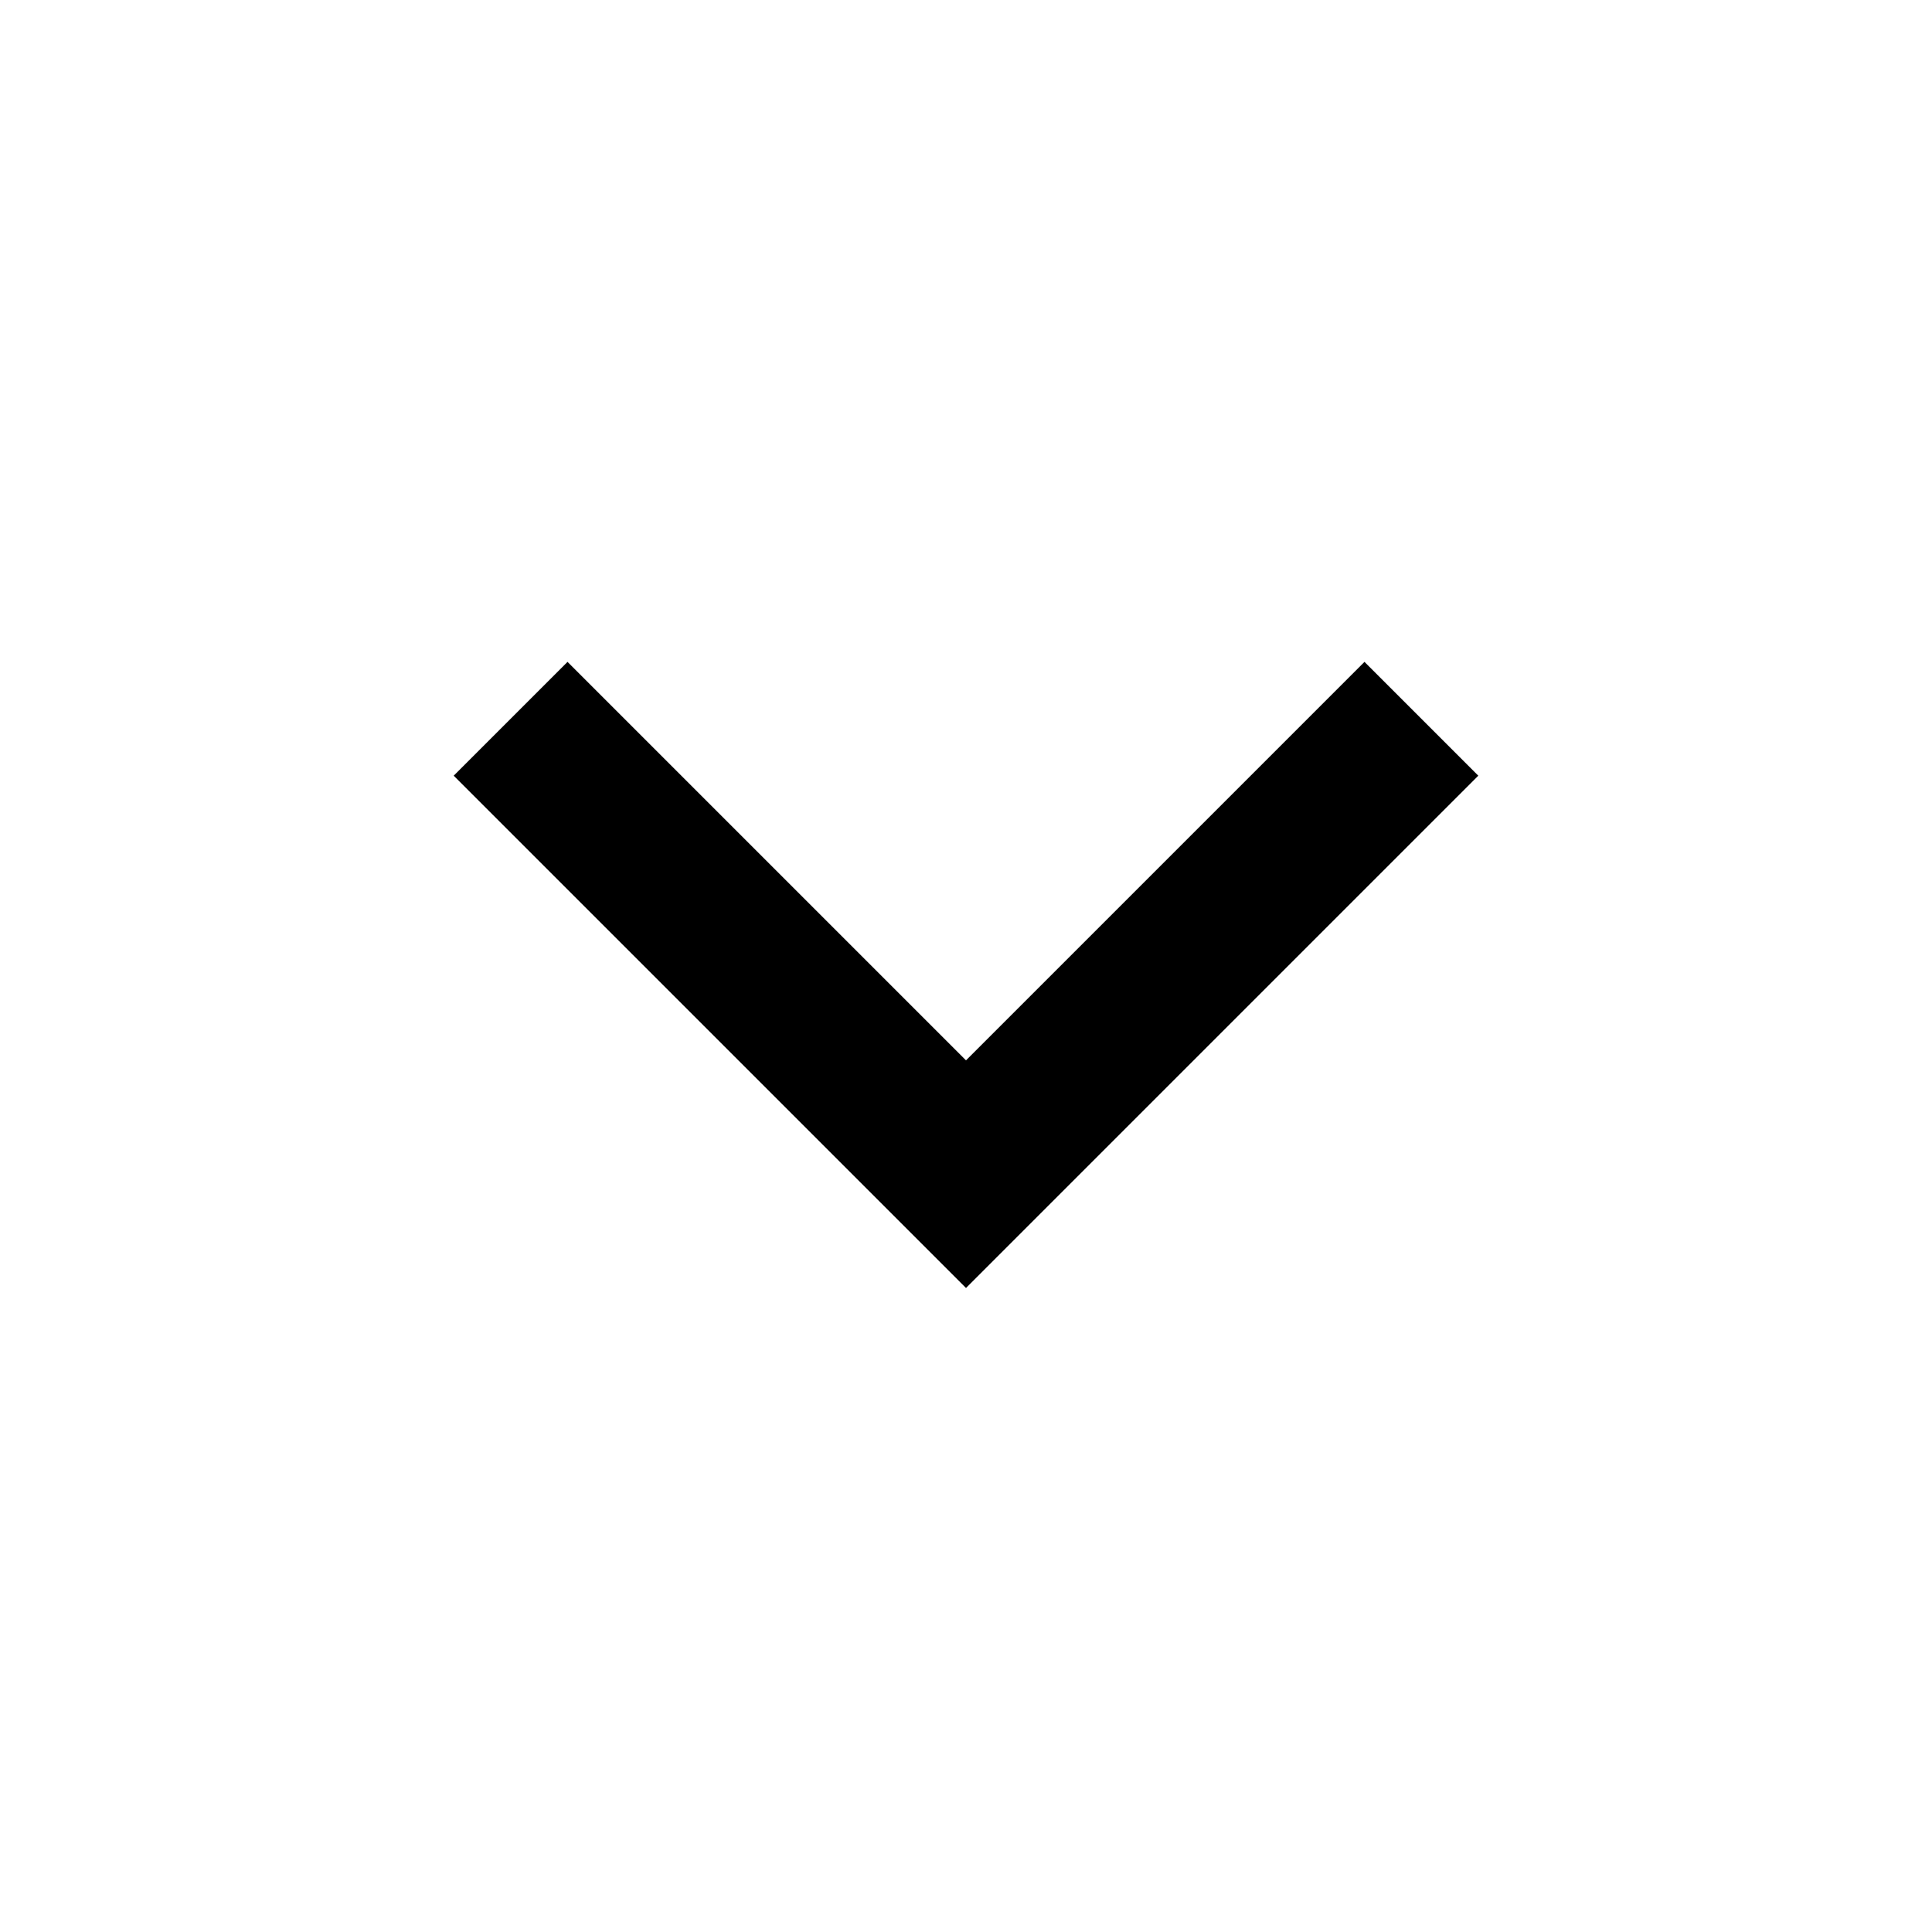
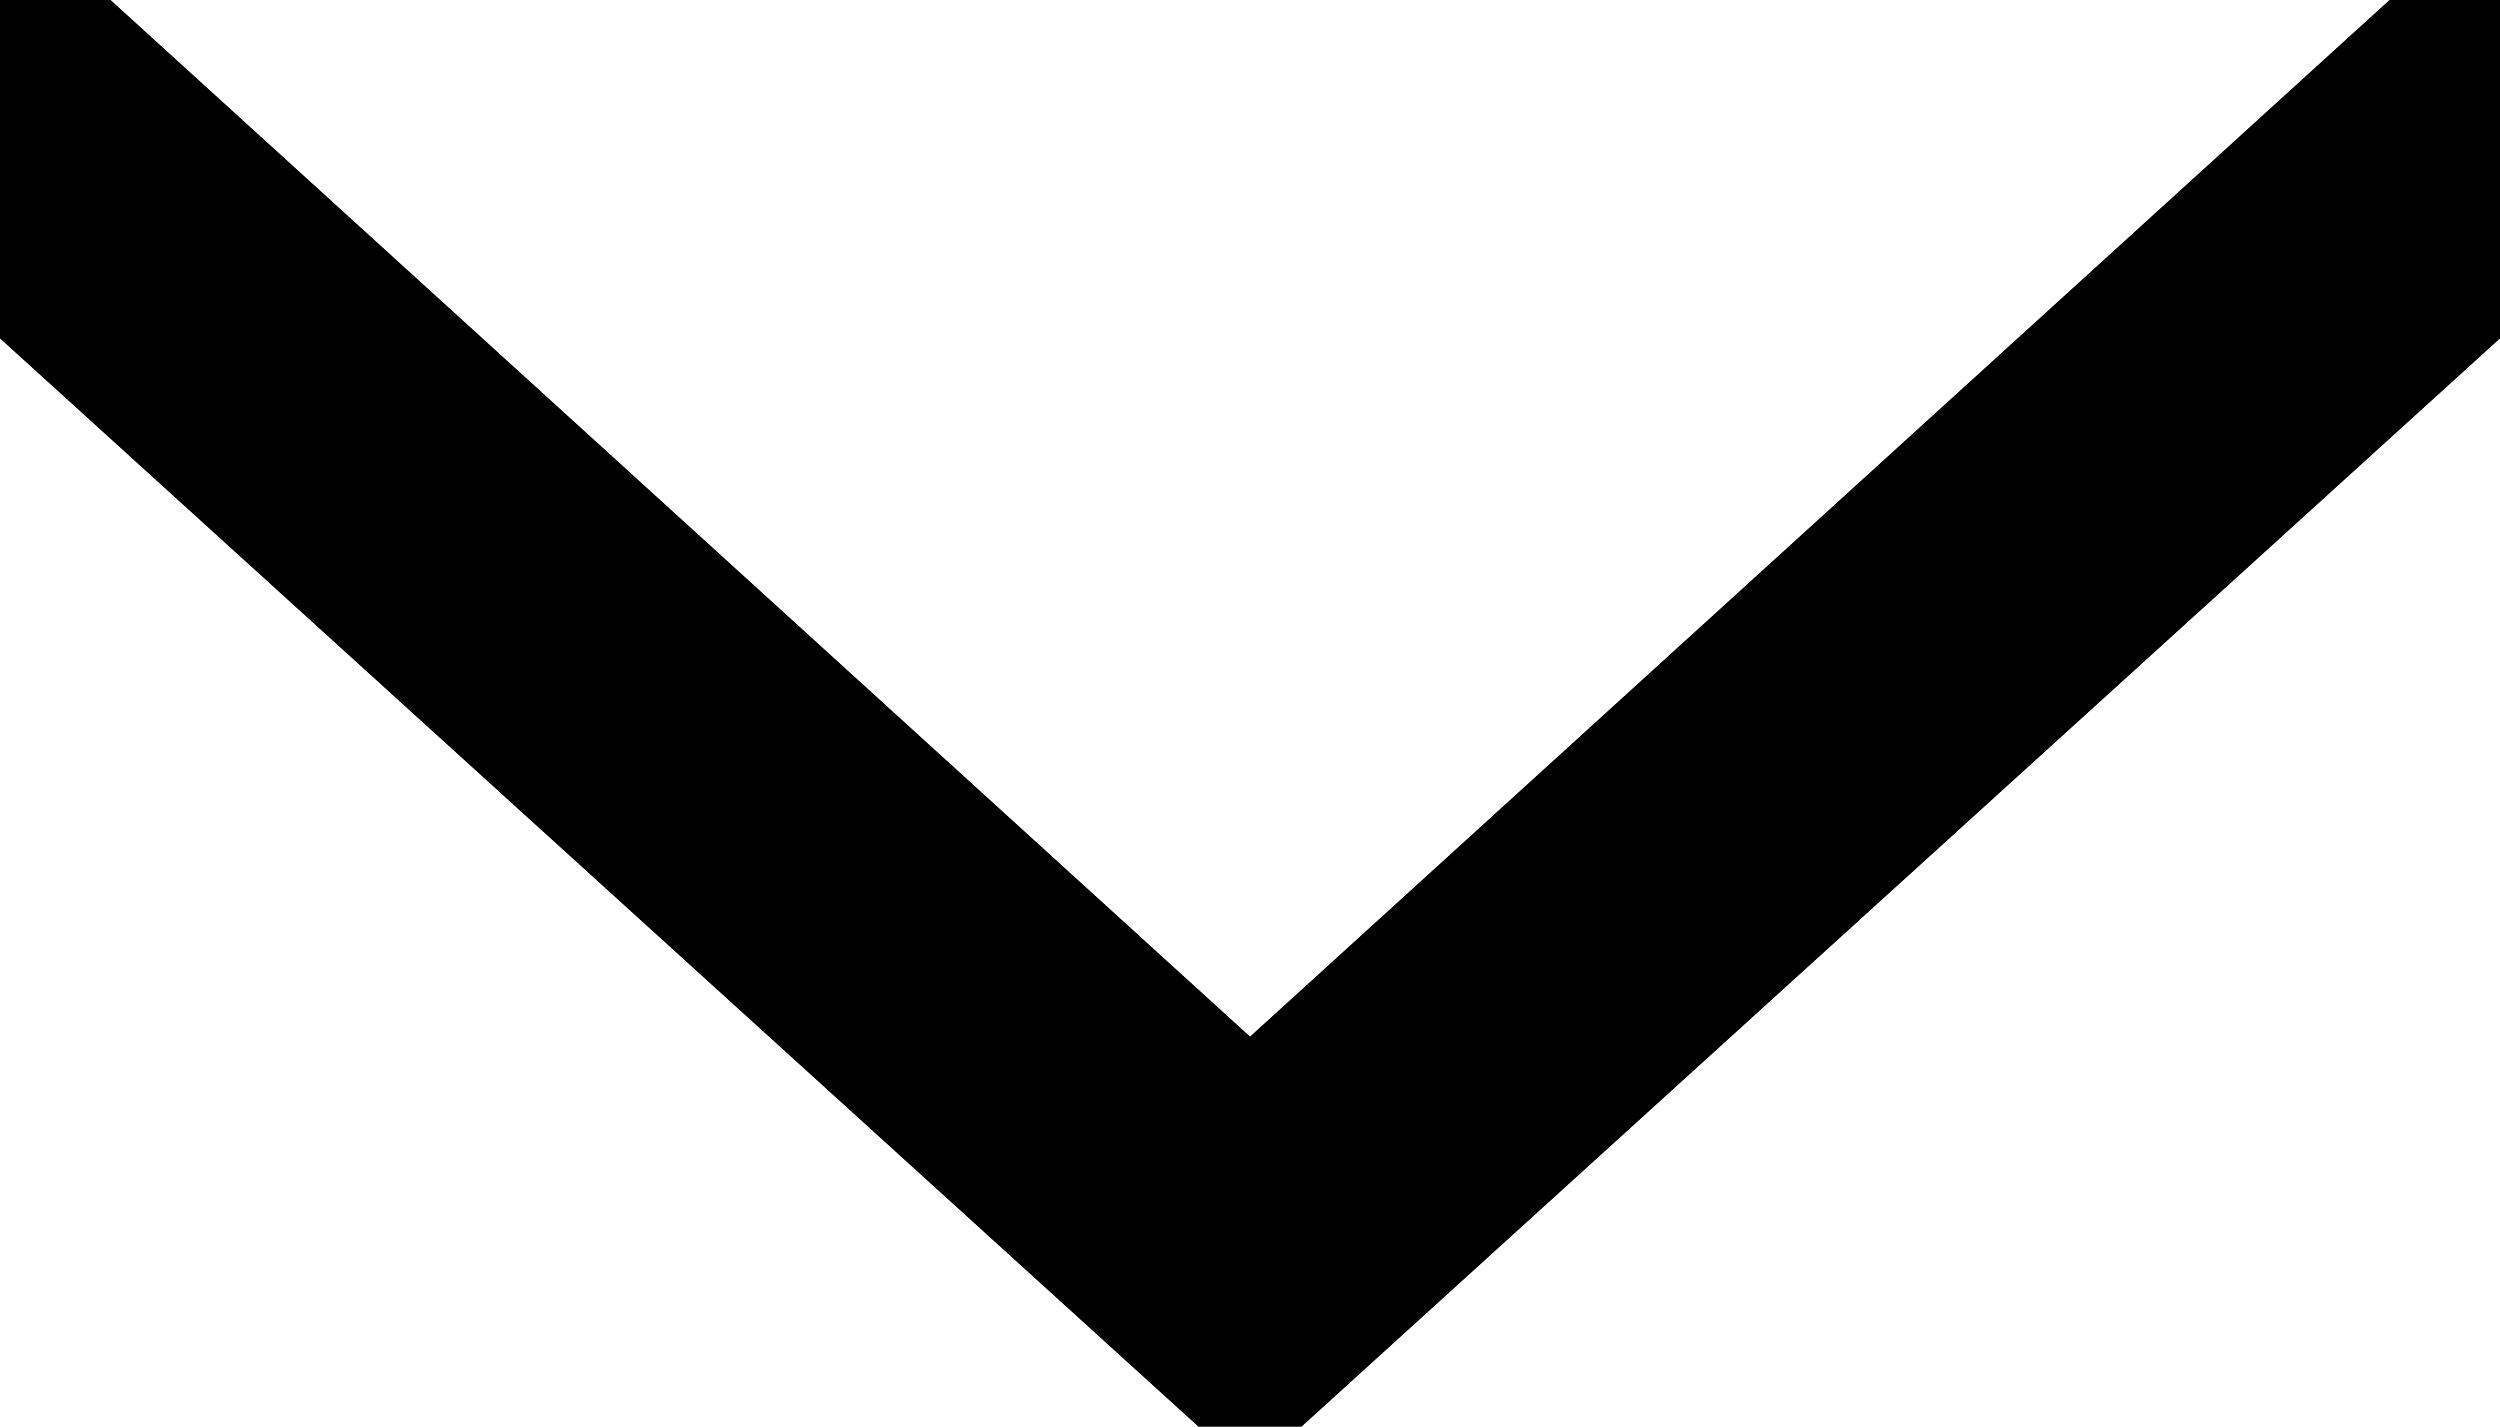
- <svg xmlns="http://www.w3.org/2000/svg" viewBox="0 0 24 24" width="24" height="24">
-   <path fill="none" d="M0 0h24v24H0z" />
-   <path d="M12 13.172l4.95-4.95 1.414 1.414L12 16 5.636 9.636 7.05 8.222z" />
+ <svg xmlns="http://www.w3.org/2000/svg" width="38.651" height="22.054" viewBox="0 0 38.651 22.054">
+   <g id="Group_15" data-name="Group 15" transform="translate(36.946)">
+     <path id="Path_7" data-name="Path 7" d="M0,0-17.62,16.029-35.24,0h-1.706V5.229l18.529,16.825h1.592L1.705,5.229V0Z" />
+     <path id="Path_48" data-name="Path 48" d="M0,0-17.62,16.029-35.24,0h-1.706V5.229l18.529,16.825h1.592L1.705,5.229V0Z" />
+   </g>
</svg>
